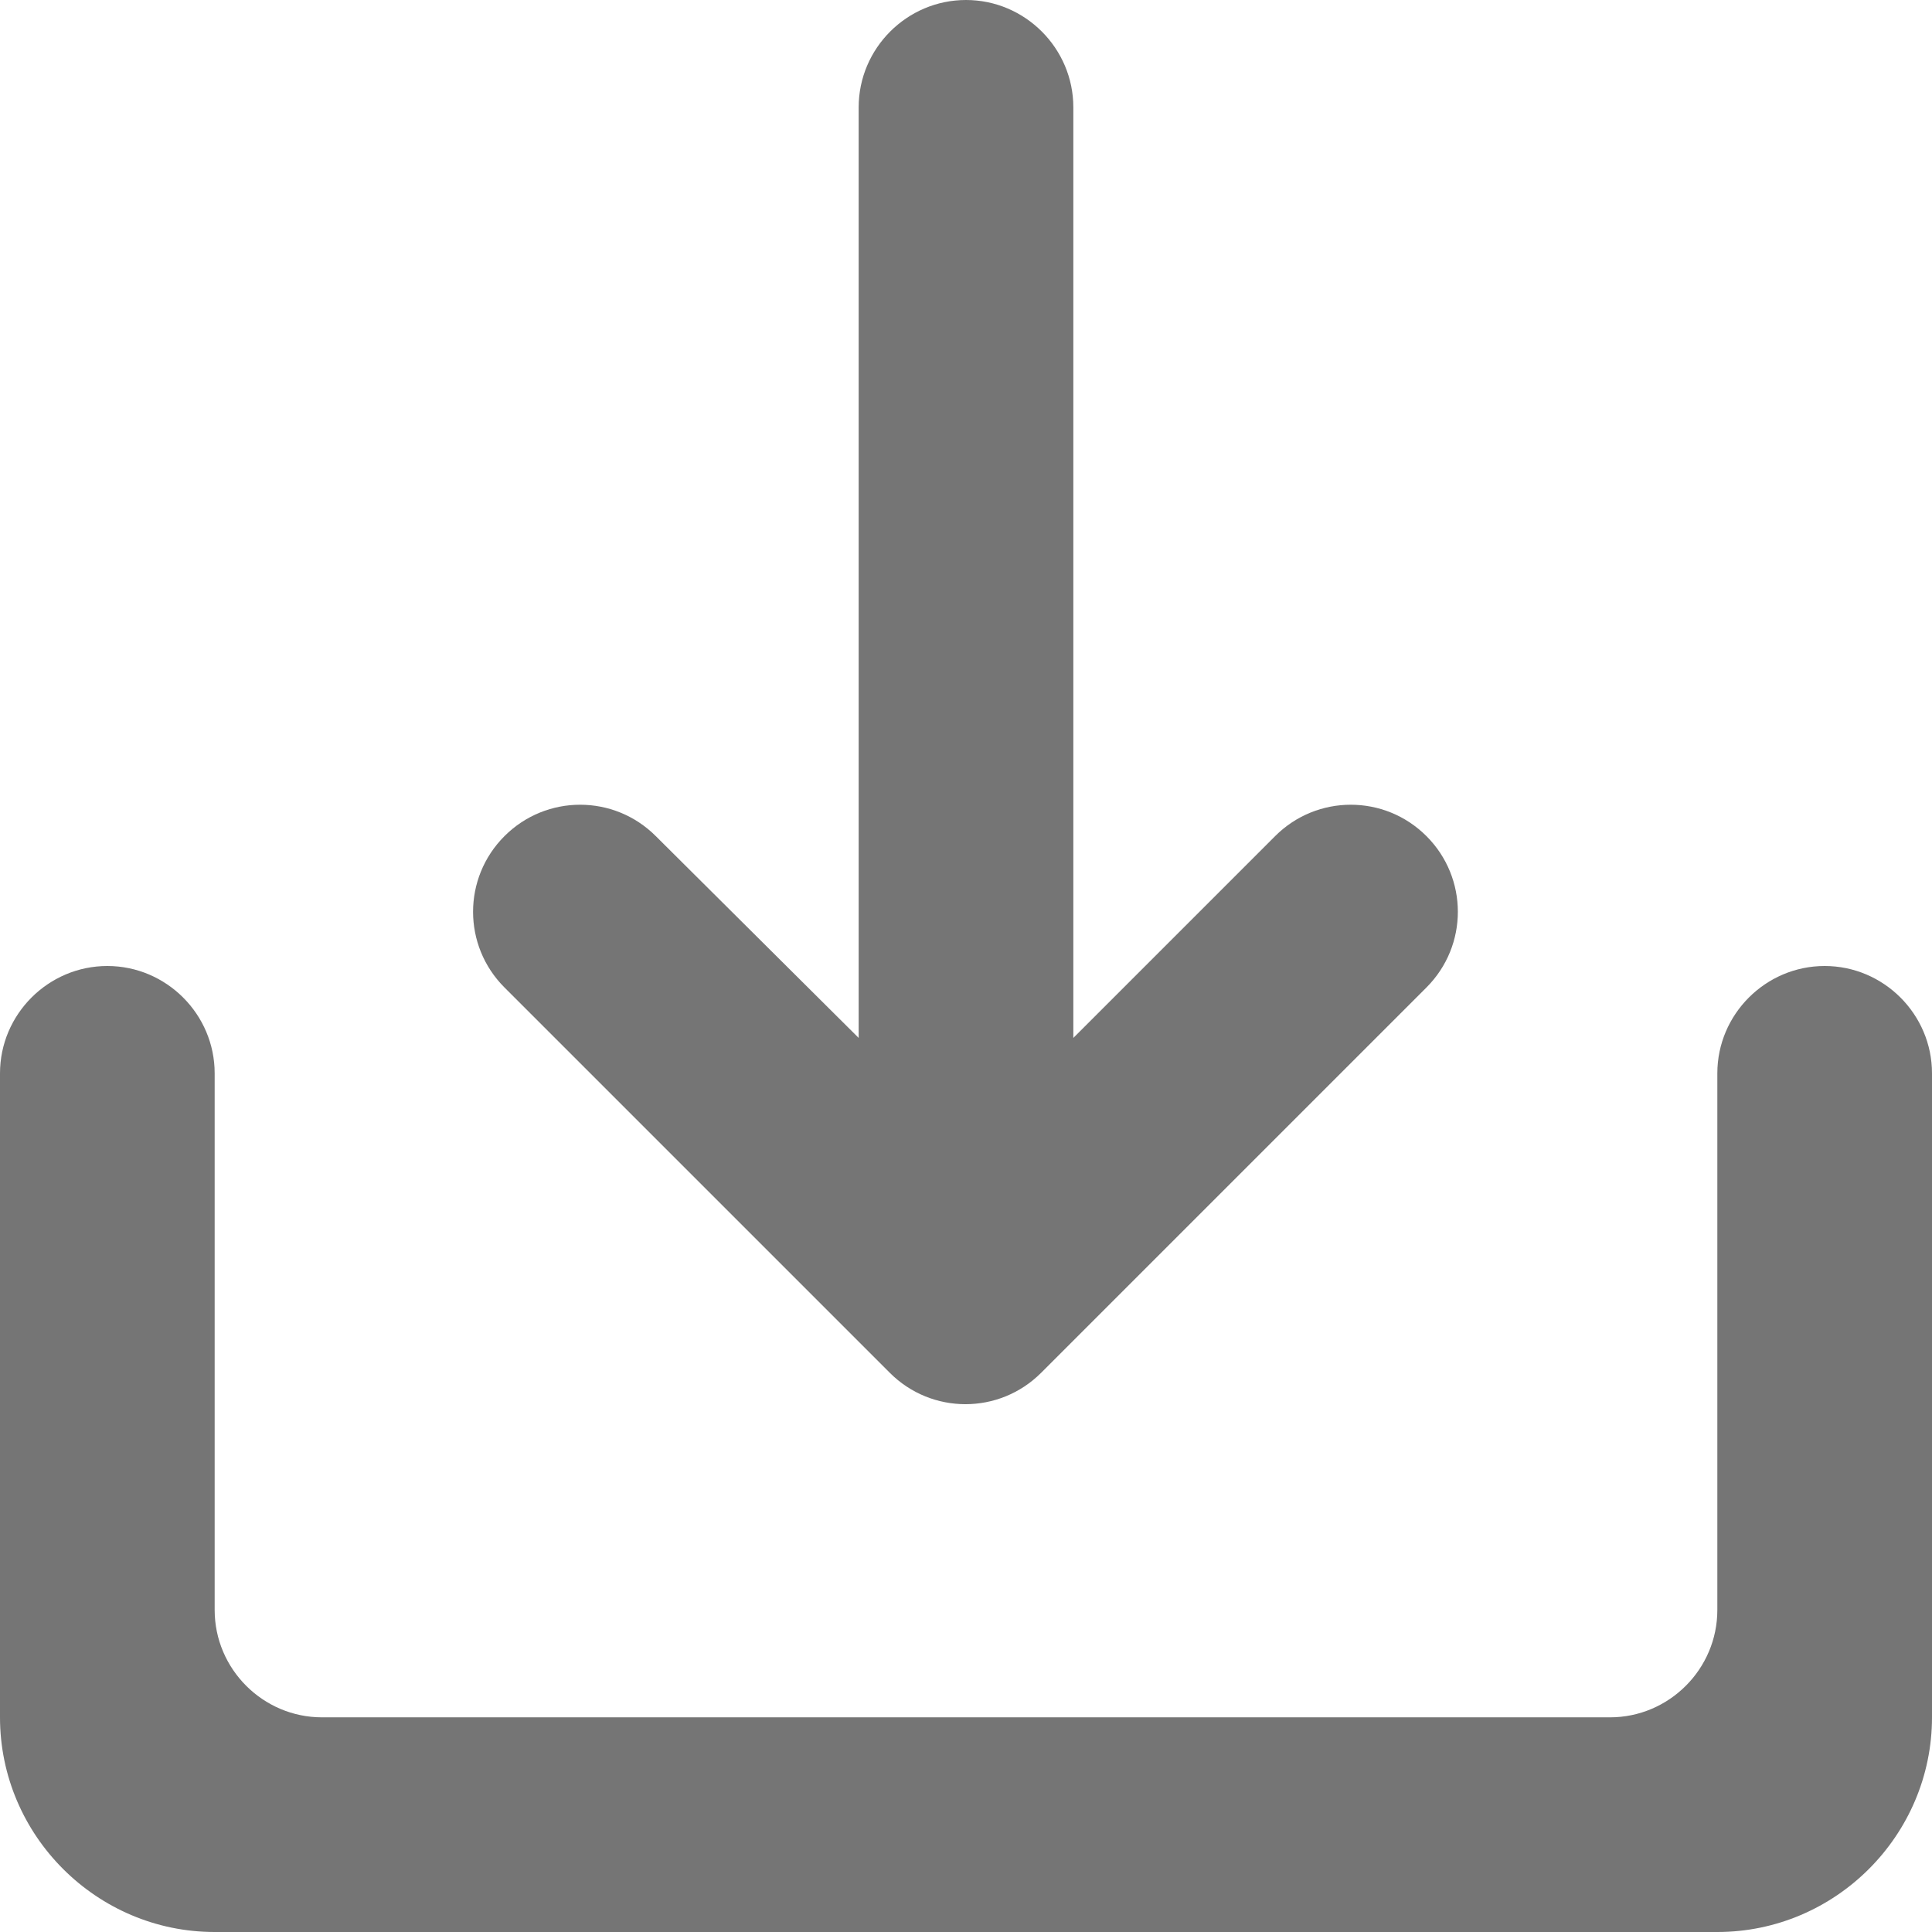
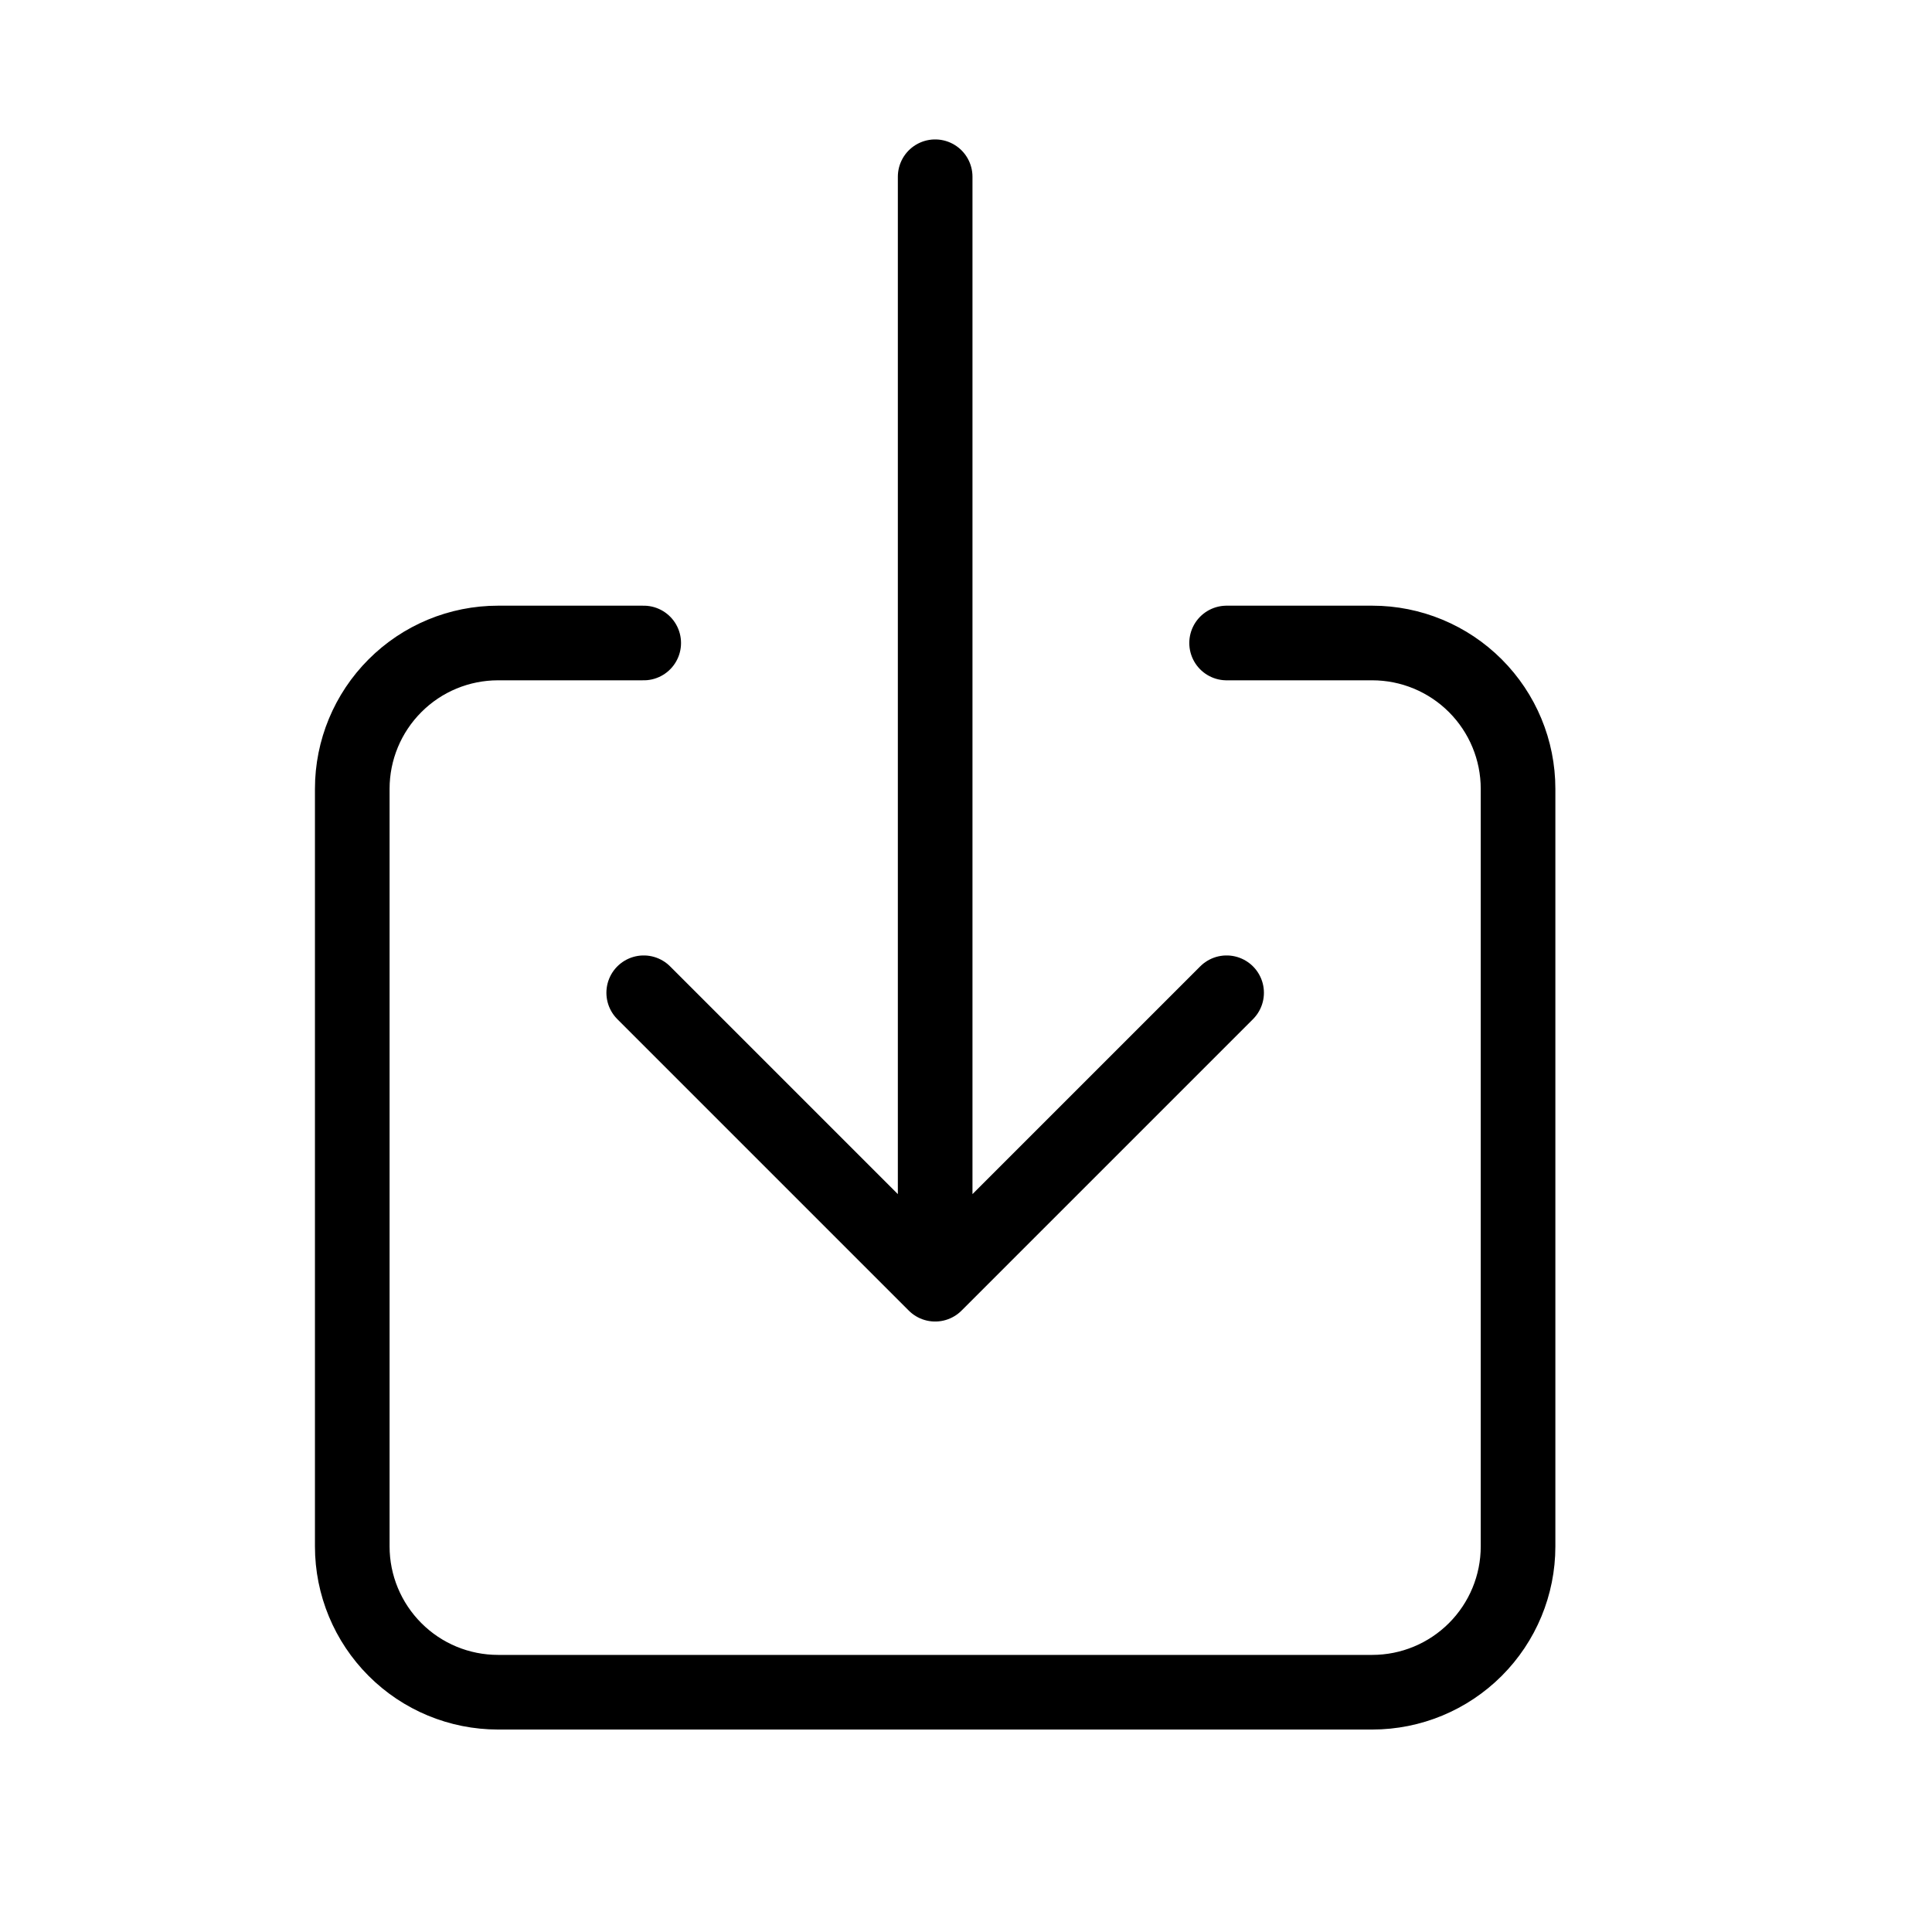
- <svg xmlns="http://www.w3.org/2000/svg" width="18" height="18" viewBox="0 0 18 18" fill="none">
-   <path d="M16 10V15C16 15.55 15.55 16 15 16H3C2.45 16 2 15.55 2 15V10C2 9.45 1.55 9 1 9C0.45 9 0 9.45 0 10V16C0 17.1 0.9 18 2 18H16C17.1 18 18 17.1 18 16V10C18 9.45 17.55 9 17 9C16.45 9 16 9.45 16 10ZM10 9.67L11.88 7.79C12.27 7.4 12.9 7.4 13.29 7.79C13.68 8.18 13.68 8.81 13.29 9.2L9.7 12.79C9.31 13.18 8.68 13.18 8.29 12.79L4.7 9.2C4.31 8.81 4.31 8.18 4.7 7.79C5.09 7.4 5.72 7.4 6.11 7.79L8 9.67V1C8 0.45 8.45 0 9 0C9.55 0 10 0.45 10 1V9.67Z" fill="black" fill-opacity="0.54" />
+ <svg xmlns="http://www.w3.org/2000/svg" width="27" height="27" viewBox="0 0 27 27" fill="none">
+   <path d="M17.142 8.986H19.178C19.718 8.986 20.236 9.201 20.618 9.583C21 9.965 21.215 10.483 21.215 11.023V21.612C21.215 22.152 21 22.67 20.618 23.052C20.236 23.434 19.718 23.649 19.178 23.649H6.96C6.419 23.649 5.901 23.434 5.52 23.052C5.138 22.67 4.923 22.152 4.923 21.612V11.023C4.923 10.483 5.138 9.965 5.52 9.583C5.901 9.201 6.419 8.986 6.96 8.986H8.996" stroke="black" stroke-width="1.043" stroke-linecap="round" stroke-linejoin="round" />
+   <path d="M8.996 13.874L13.069 17.947L17.142 13.874M13.069 2.47V17.132" stroke="black" stroke-width="1.043" stroke-linecap="round" stroke-linejoin="round" />
</svg>
